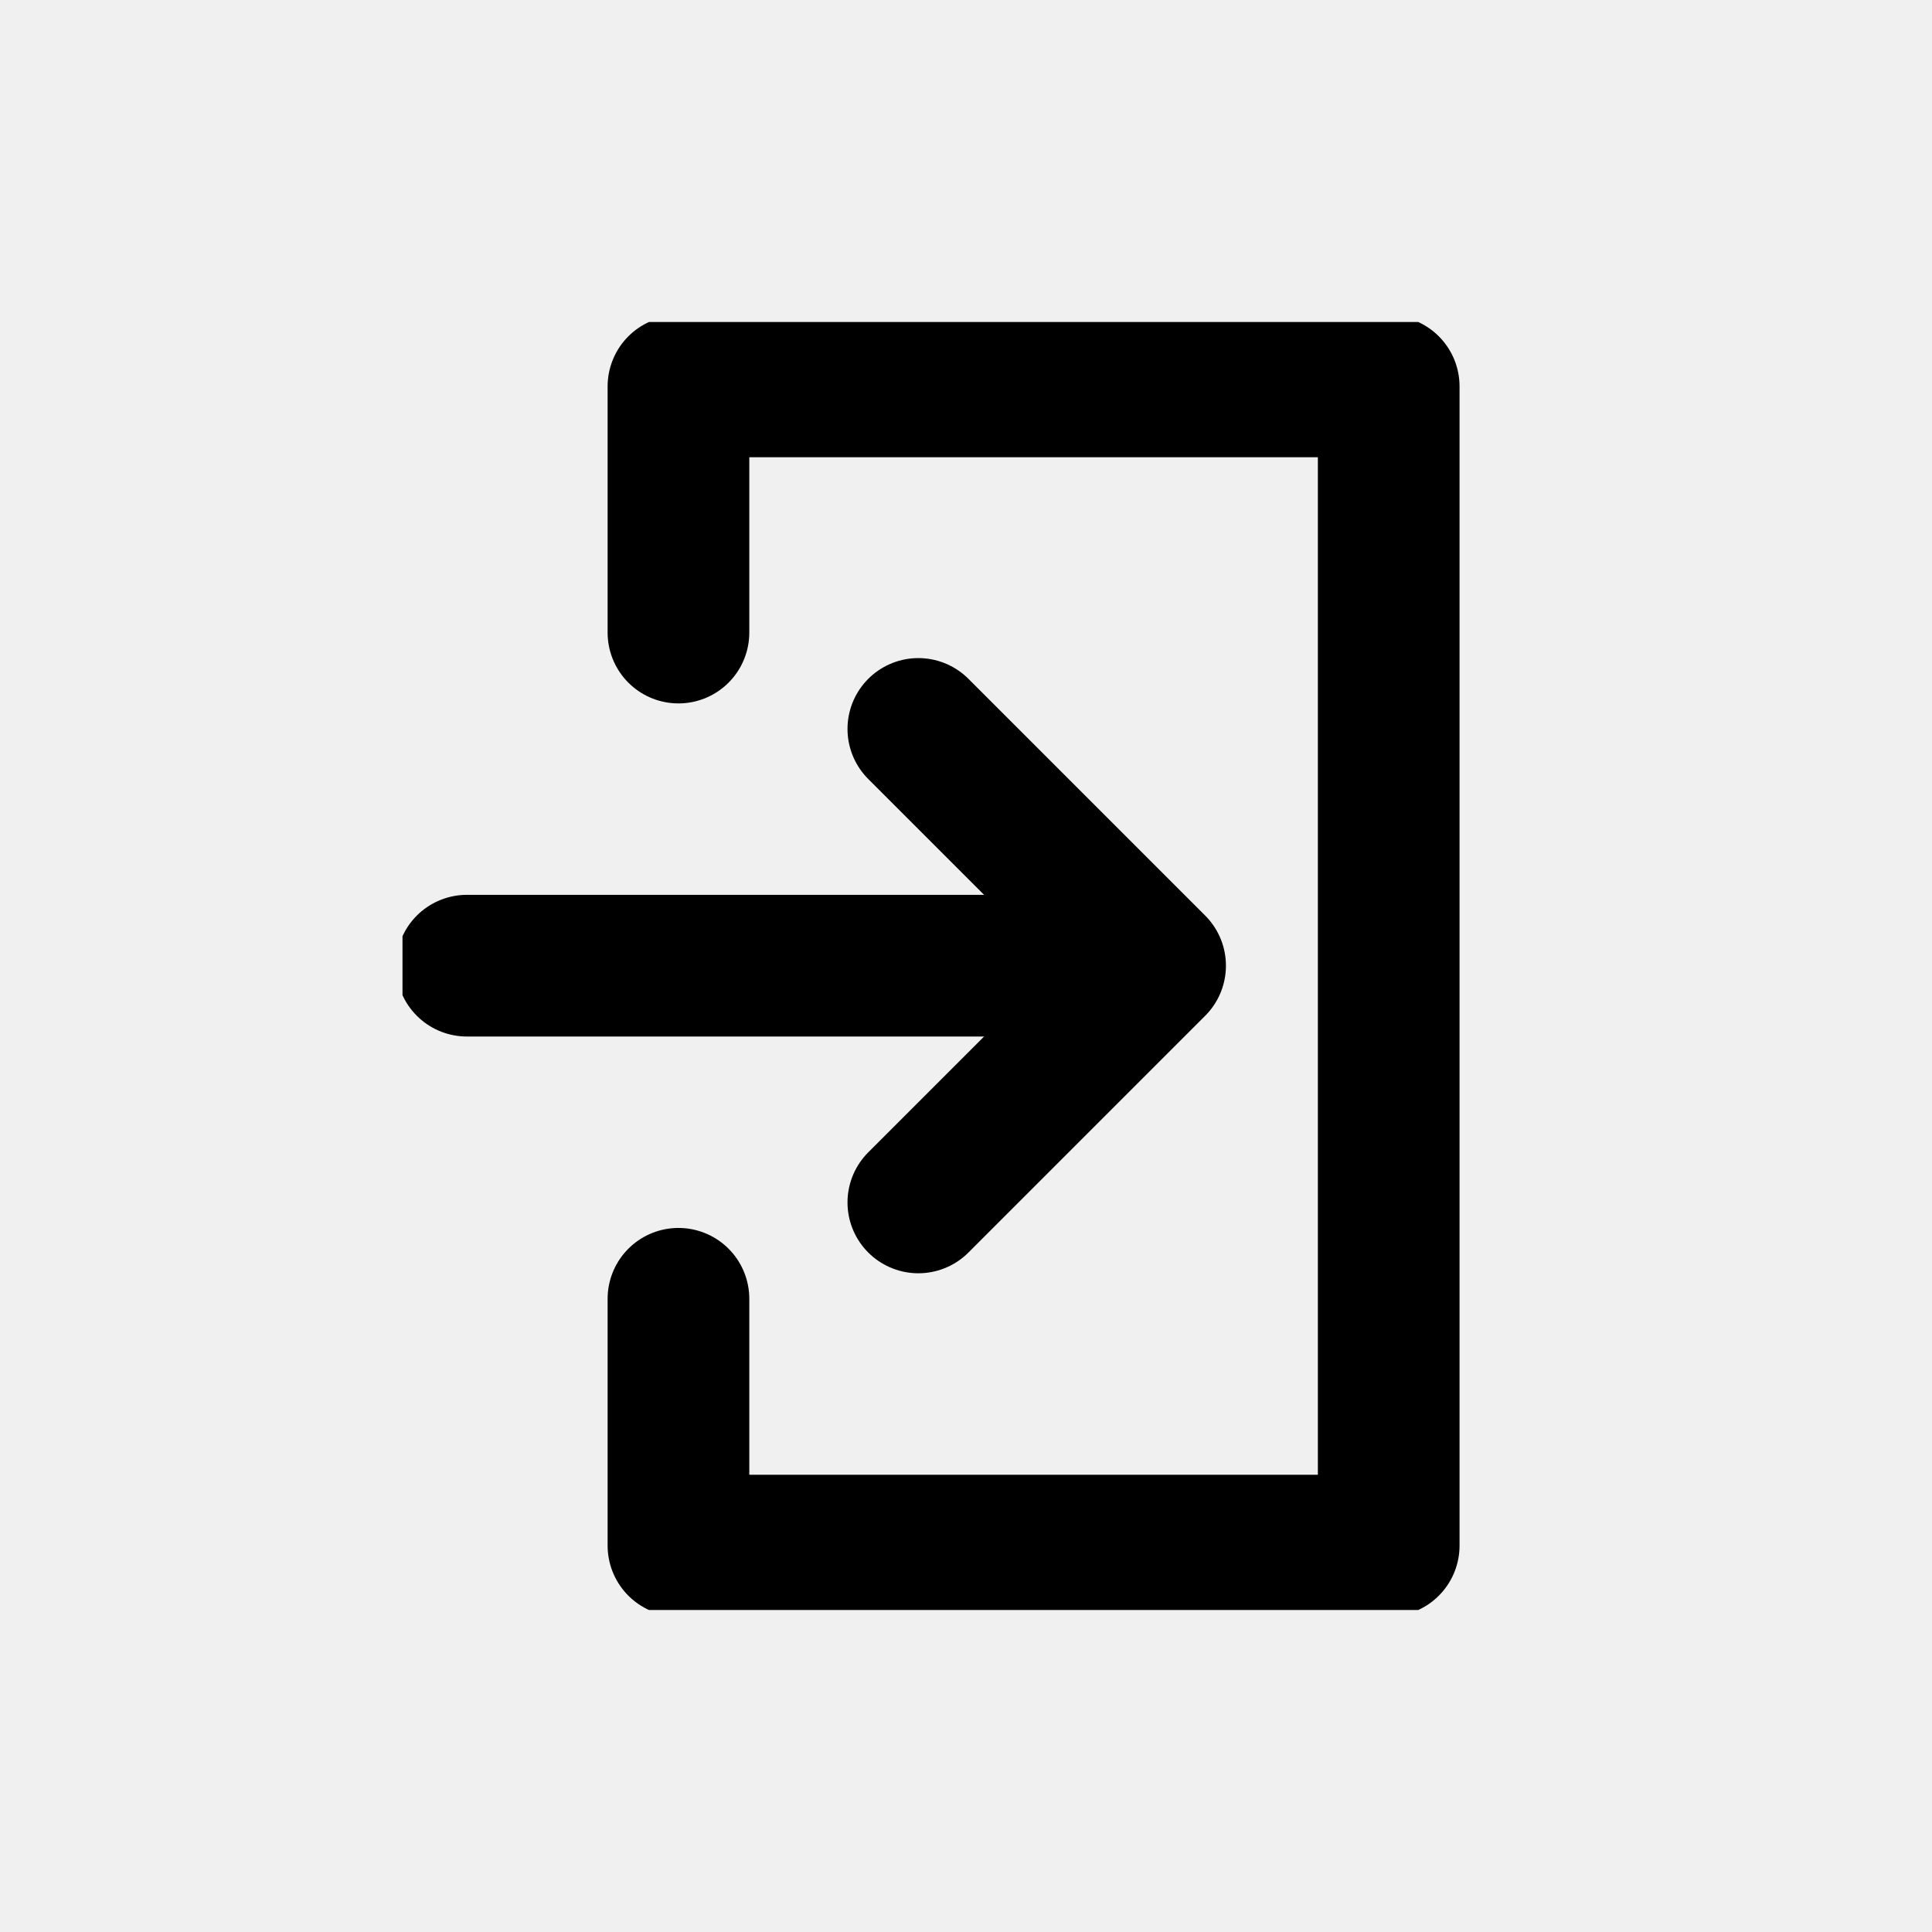
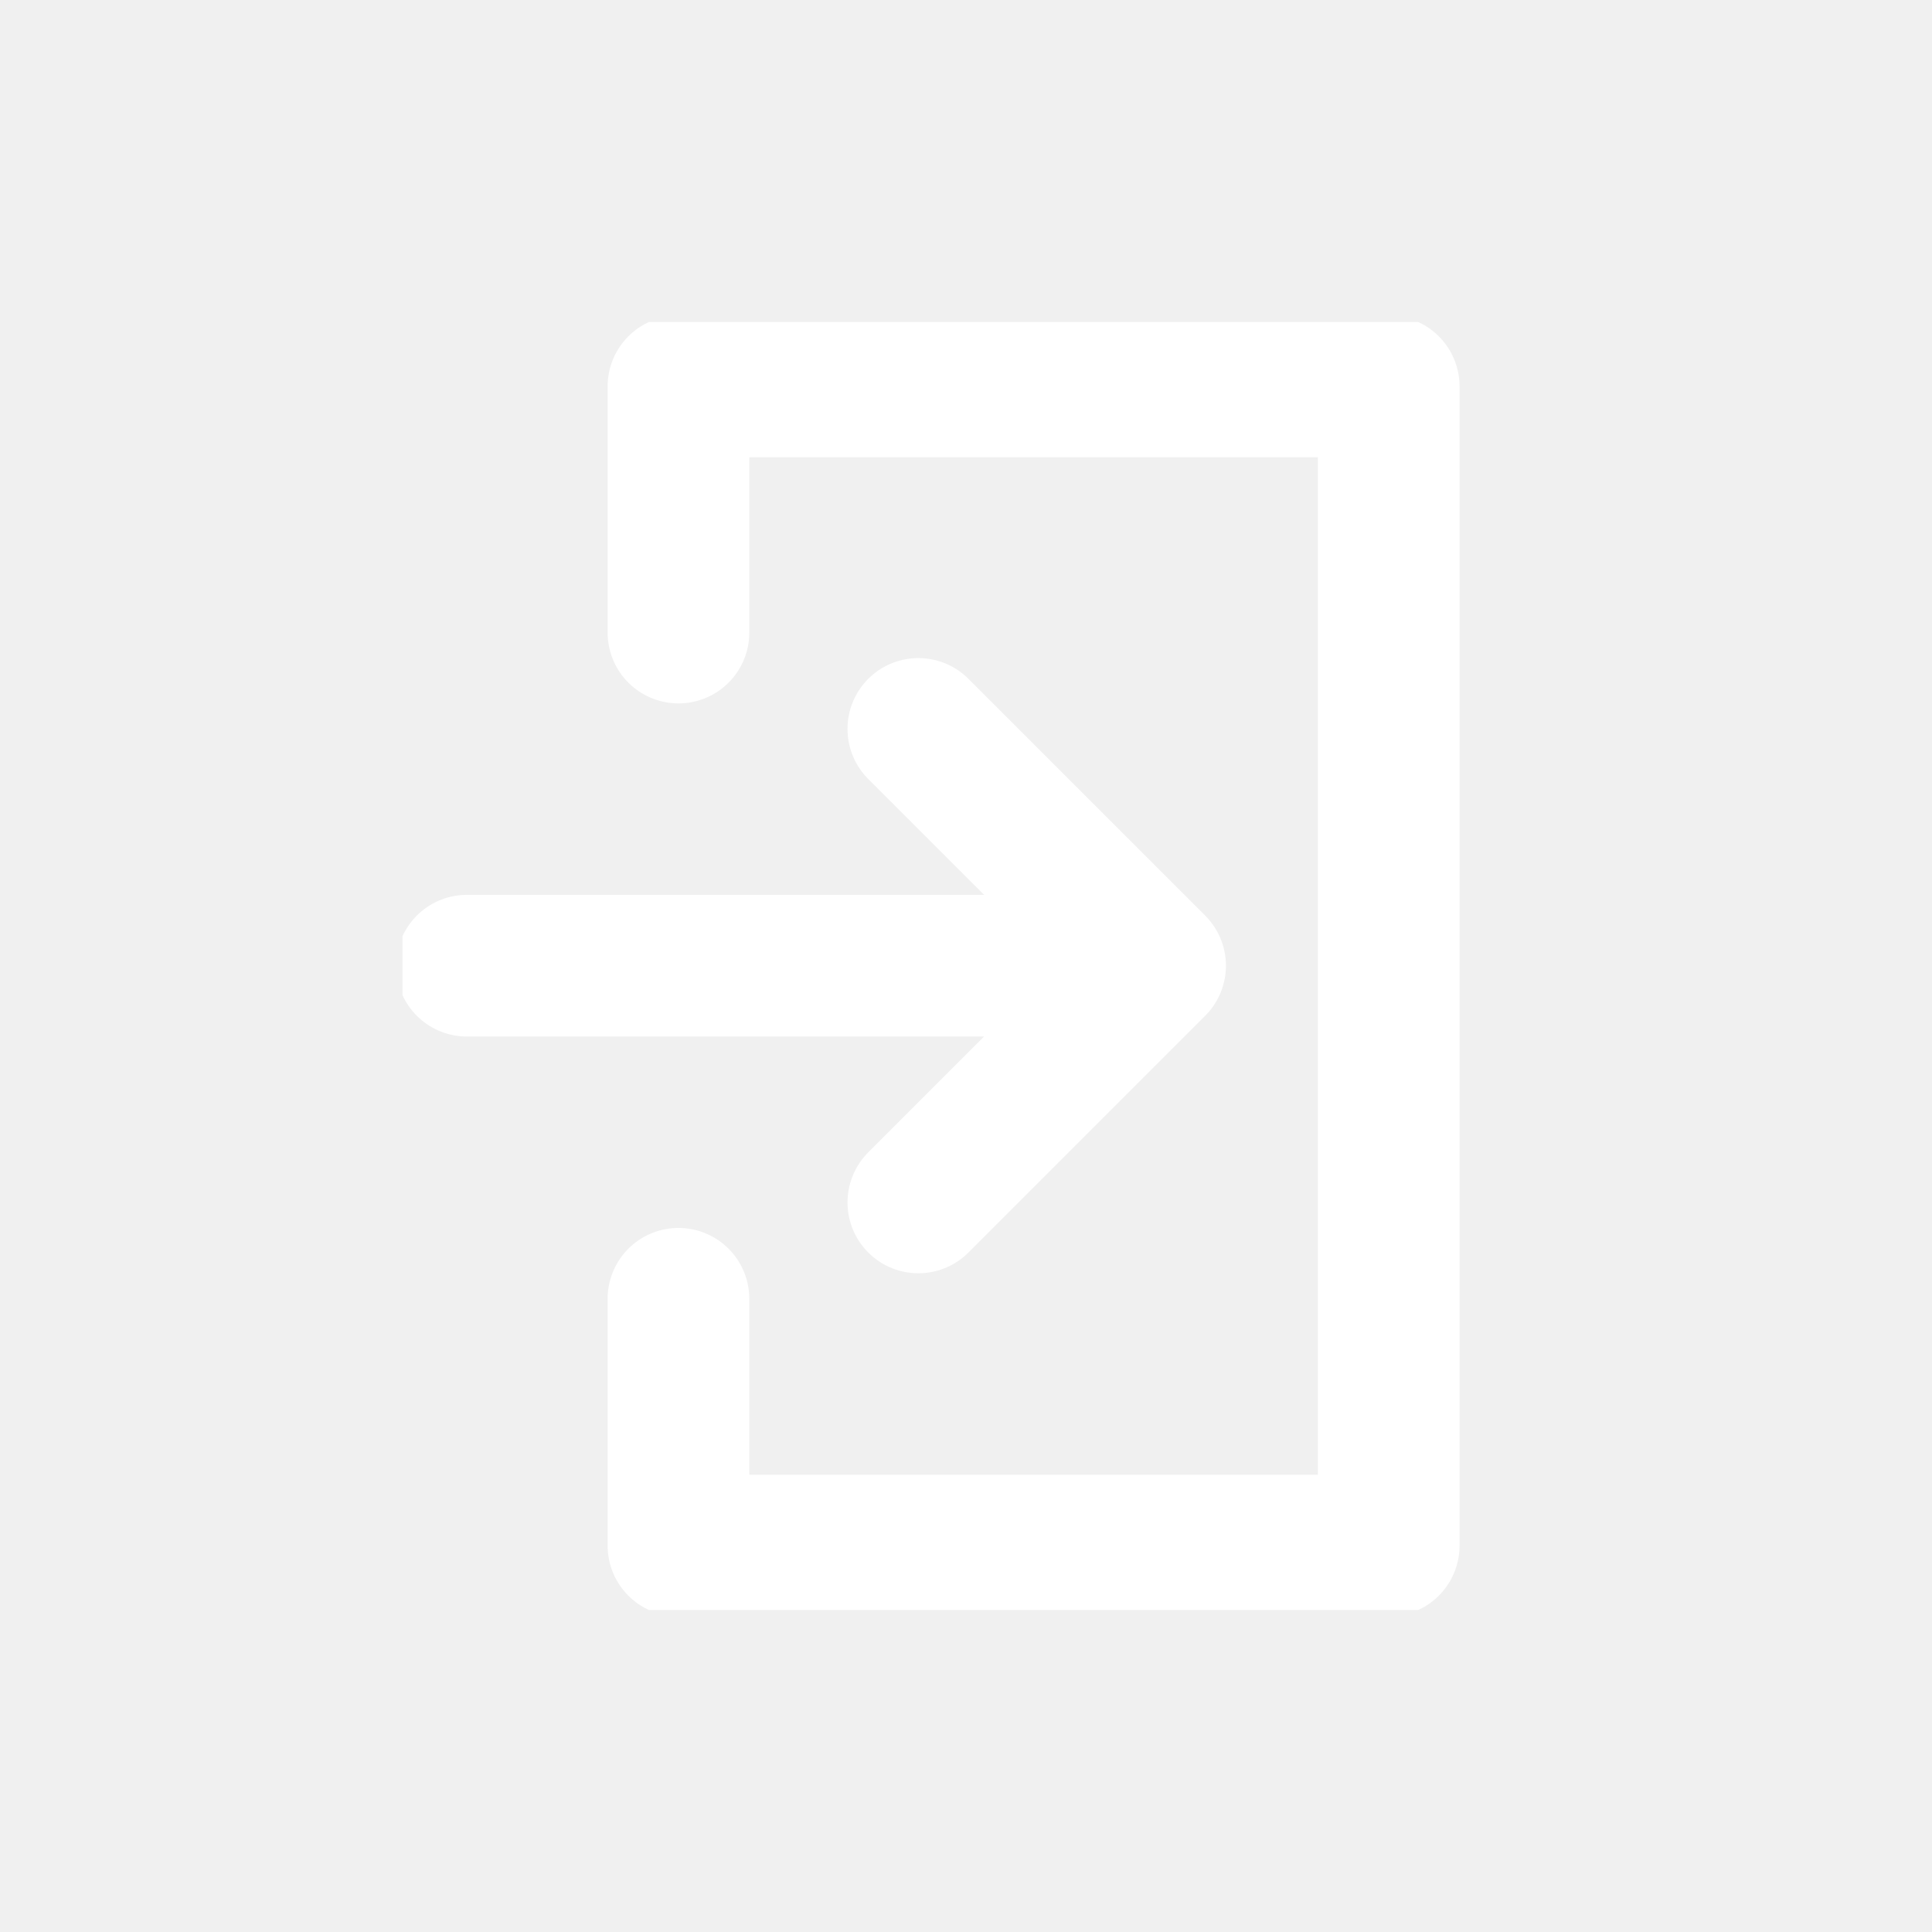
<svg xmlns="http://www.w3.org/2000/svg" width="24" height="24" viewBox="0 0 24 24" fill="none">
  <g clip-path="url(#clip0_18_476)">
-     <path d="M11.408 9.055L14.349 11.996L11.408 14.937" stroke="black" stroke-width="1.76" stroke-linecap="round" stroke-linejoin="round" />
-     <path d="M14.115 11.996H5.8" stroke="black" stroke-width="1.76" stroke-linecap="round" stroke-linejoin="round" />
-     <path d="M8.428 16.134V19.2H17.251V4.8H8.428V7.858" stroke="black" stroke-width="1.76" stroke-linecap="round" stroke-linejoin="round" />
+     <path d="M11.408 9.055L14.349 11.996L11.408 14.937" stroke="white" stroke-width="1.76" stroke-linecap="round" stroke-linejoin="round" />
+     <path d="M14.115 11.996H5.8" stroke="white" stroke-width="1.76" stroke-linecap="round" stroke-linejoin="round" />
+     <path d="M8.428 16.134V19.2H17.251V4.8H8.428V7.858" stroke="white" stroke-width="1.76" stroke-linecap="round" stroke-linejoin="round" />
  </g>
  <defs>
    <clipPath id="clip0_18_476">
      <rect width="13.6" height="16" fill="white" transform="translate(5 4)" />
    </clipPath>
  </defs>
</svg>
